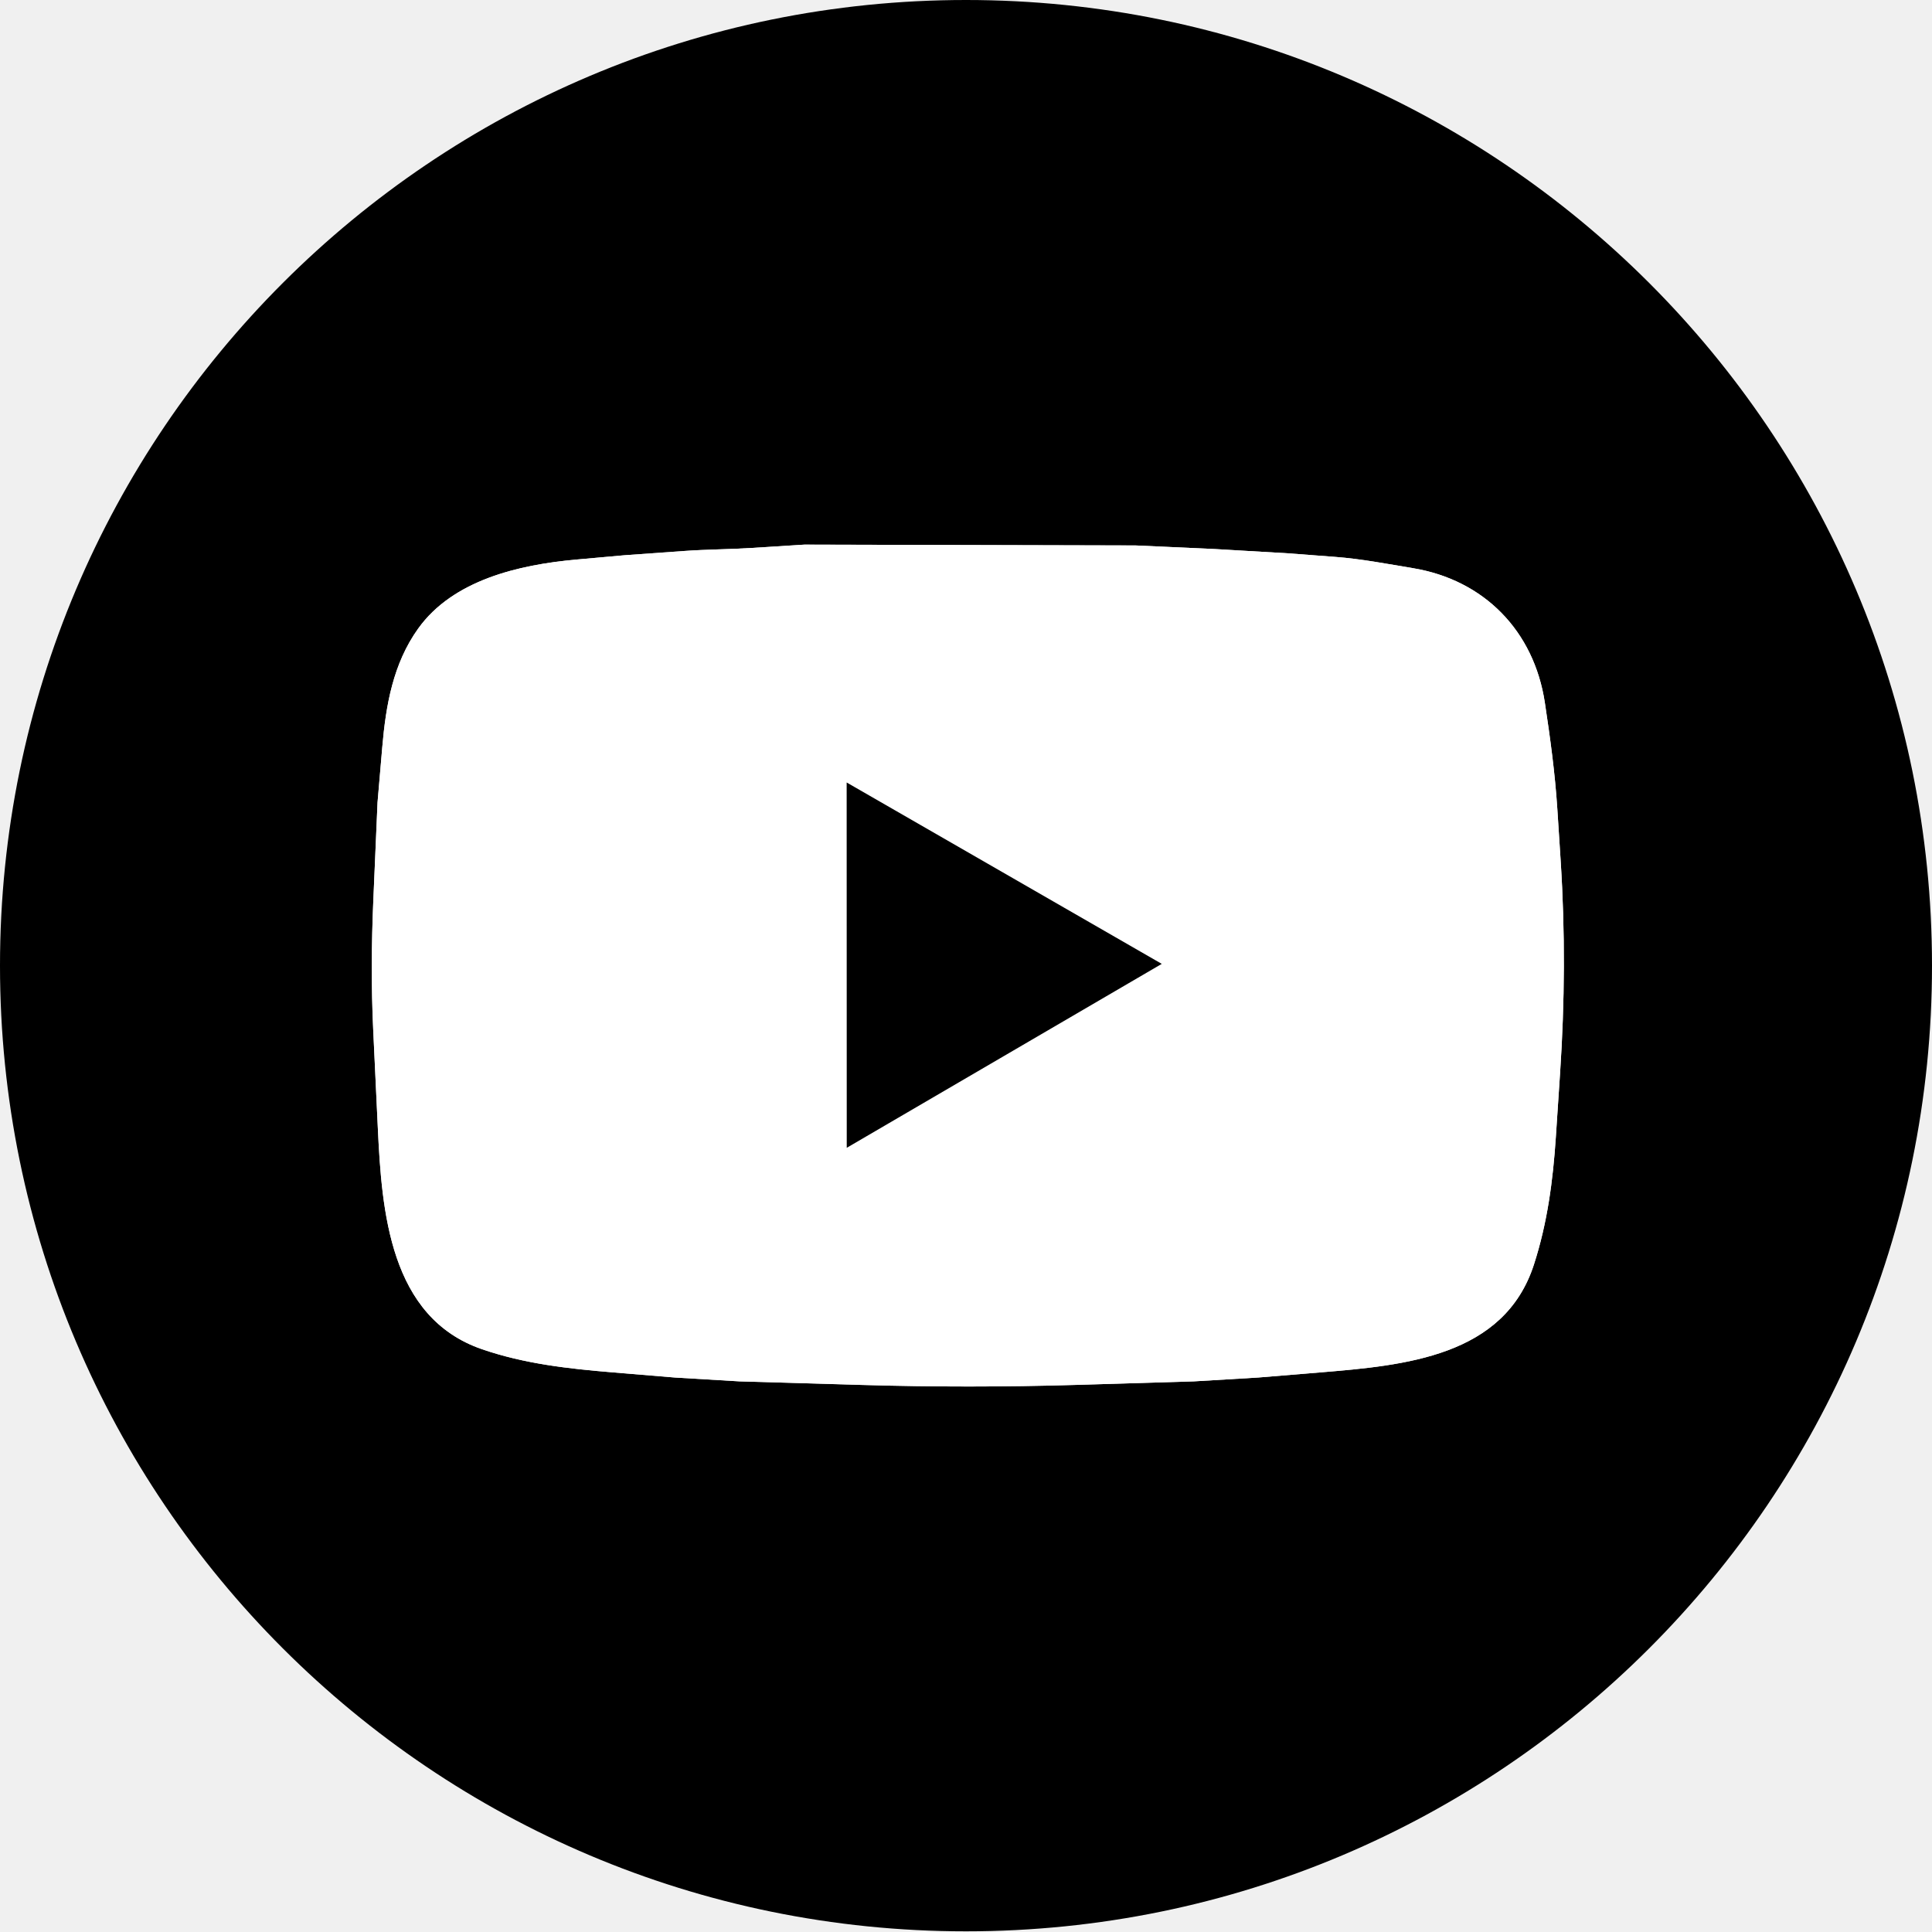
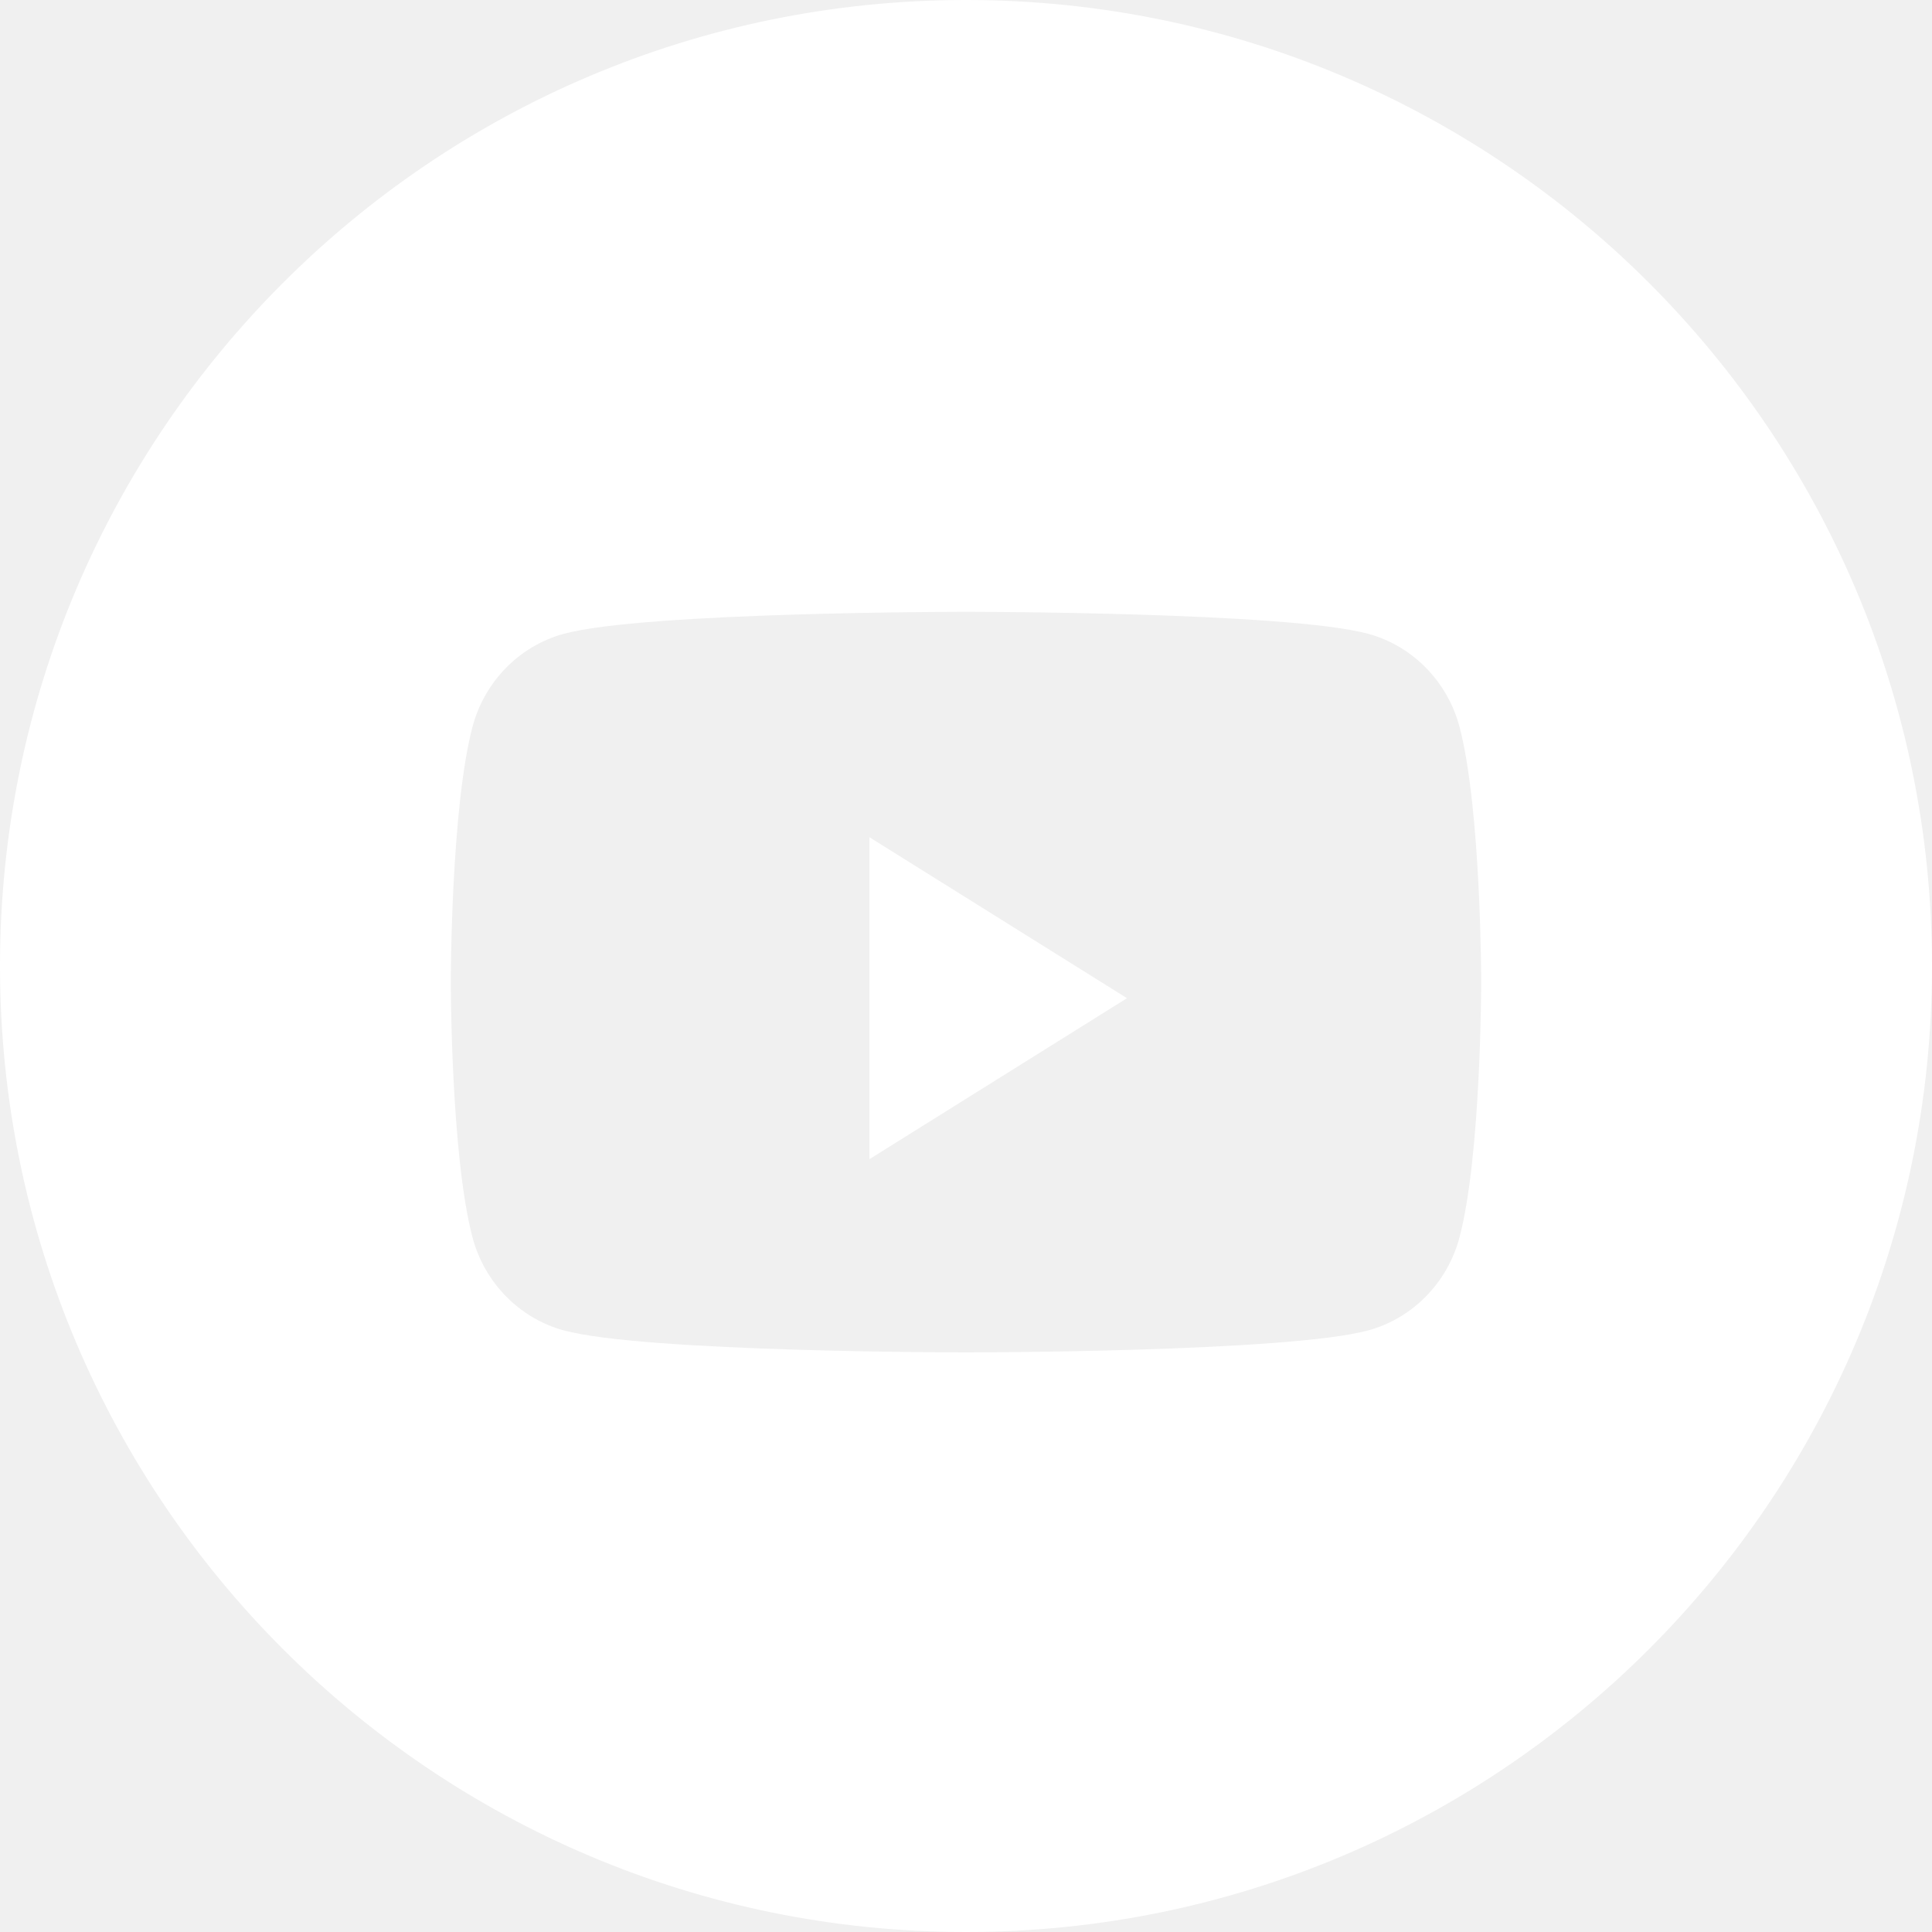
- <svg xmlns="http://www.w3.org/2000/svg" id="Layer_1" data-name="Layer 1" viewBox="0 0 160 159.944">
-   <defs>
-     <style>
-       .cls-1 {
-         fill: #fff;
-       }
-     </style>
-   </defs>
-   <path d="M160,79.972c0,44.167-35.817,79.972-80,79.972S0,124.139,0,79.972,35.817,0,80,0s80,35.805,80,79.972ZM89.235,114.688l9.63-.288,5.338-.319,5.144-.424c7.001-.577,15.22-1.315,17.685-8.931,1.114-3.443,1.577-6.951,1.815-10.557l.355-5.371c.385-5.816.422-11.623.044-17.505l-.277-4.31c-.192-2.982-.595-5.899-1.031-8.784-.899-5.955-5.041-10.171-10.922-11.145-2.118-.351-4.261-.768-6.432-.933l-3.915-.297-6.02-.352-6.613-.3-27.415-.068-4.296.271c-1.944.123-3.758.119-5.658.255l-4.988.357-3.941.353c-4.781.428-10.226,1.698-13.106,5.713-2.081,2.901-2.679,6.353-2.976,9.831l-.392,4.578-.35,8.143c-.153,3.564-.175,7.117-.008,10.68l.382,8.114c.325,6.886.969,15.706,8.636,18.341,3.514,1.208,7.128,1.608,10.835,1.916l5.148.427,5.333.317,10.125.295c5.915.172,11.791.176,17.867-.006Z" />
-   <g>
-     <path class="cls-1" d="M89.235,114.688c-6.076.182-11.952.179-17.867.006l-10.125-.295-5.333-.317-5.148-.427c-3.707-.307-7.322-.708-10.835-1.916-7.667-2.635-8.311-11.456-8.636-18.341l-.382-8.114c-.168-3.563-.146-7.116.008-10.68l.35-8.143.392-4.578c.297-3.477.895-6.929,2.976-9.831,2.879-4.015,8.325-5.285,13.106-5.713l3.941-.353,4.988-.357c1.9-.136,3.714-.132,5.658-.255l4.296-.271,27.415.068,6.613.3,6.02.352,3.915.297c2.171.165,4.314.583,6.432.933,5.881.974,10.023,5.19,10.922,11.145.436,2.885.839,5.802,1.031,8.784l.277,4.31c.378,5.882.341,11.689-.044,17.505l-.355,5.371c-.239,3.606-.701,7.114-1.815,10.557-2.464,7.616-10.684,8.354-17.685,8.931l-5.144.424-5.338.319-9.63.288ZM96.211,79.824l-26.092-15.021.007,30.252,26.085-15.231Z" />
-     <polygon points="96.211 79.824 70.125 95.055 70.118 64.803 96.211 79.824" />
-   </g>
+ <svg xmlns="http://www.w3.org/2000/svg" width="48" height="48" viewBox="0 0 48 48" fill="none">
+   <path fill-rule="evenodd" clip-rule="evenodd" d="M0 24C0 10.745 10.745 0 24 0C37.255 0 48 10.745 48 24C48 37.255 37.255 48 24 48C10.745 48 0 37.255 0 24ZM36.265 18.073C35.971 16.942 35.103 16.052 34.002 15.749C32.005 15.2 24 15.2 24 15.2C24 15.2 15.995 15.2 13.998 15.749C12.897 16.052 12.029 16.942 11.735 18.073C11.2 20.123 11.2 24.4 11.2 24.4C11.2 24.4 11.2 28.677 11.735 30.727C12.029 31.858 12.897 32.748 13.998 33.051C15.995 33.6 24 33.6 24 33.6C24 33.6 32.005 33.6 34.002 33.051C35.103 32.748 35.971 31.858 36.265 30.727C36.8 28.677 36.8 24.4 36.8 24.4C36.8 24.4 36.8 20.123 36.265 18.073Z" fill="white" />
+   <path fill-rule="evenodd" clip-rule="evenodd" d="M21.6 28.8V20.8L28 24.8L21.6 28.8Z" fill="white" />
</svg>
